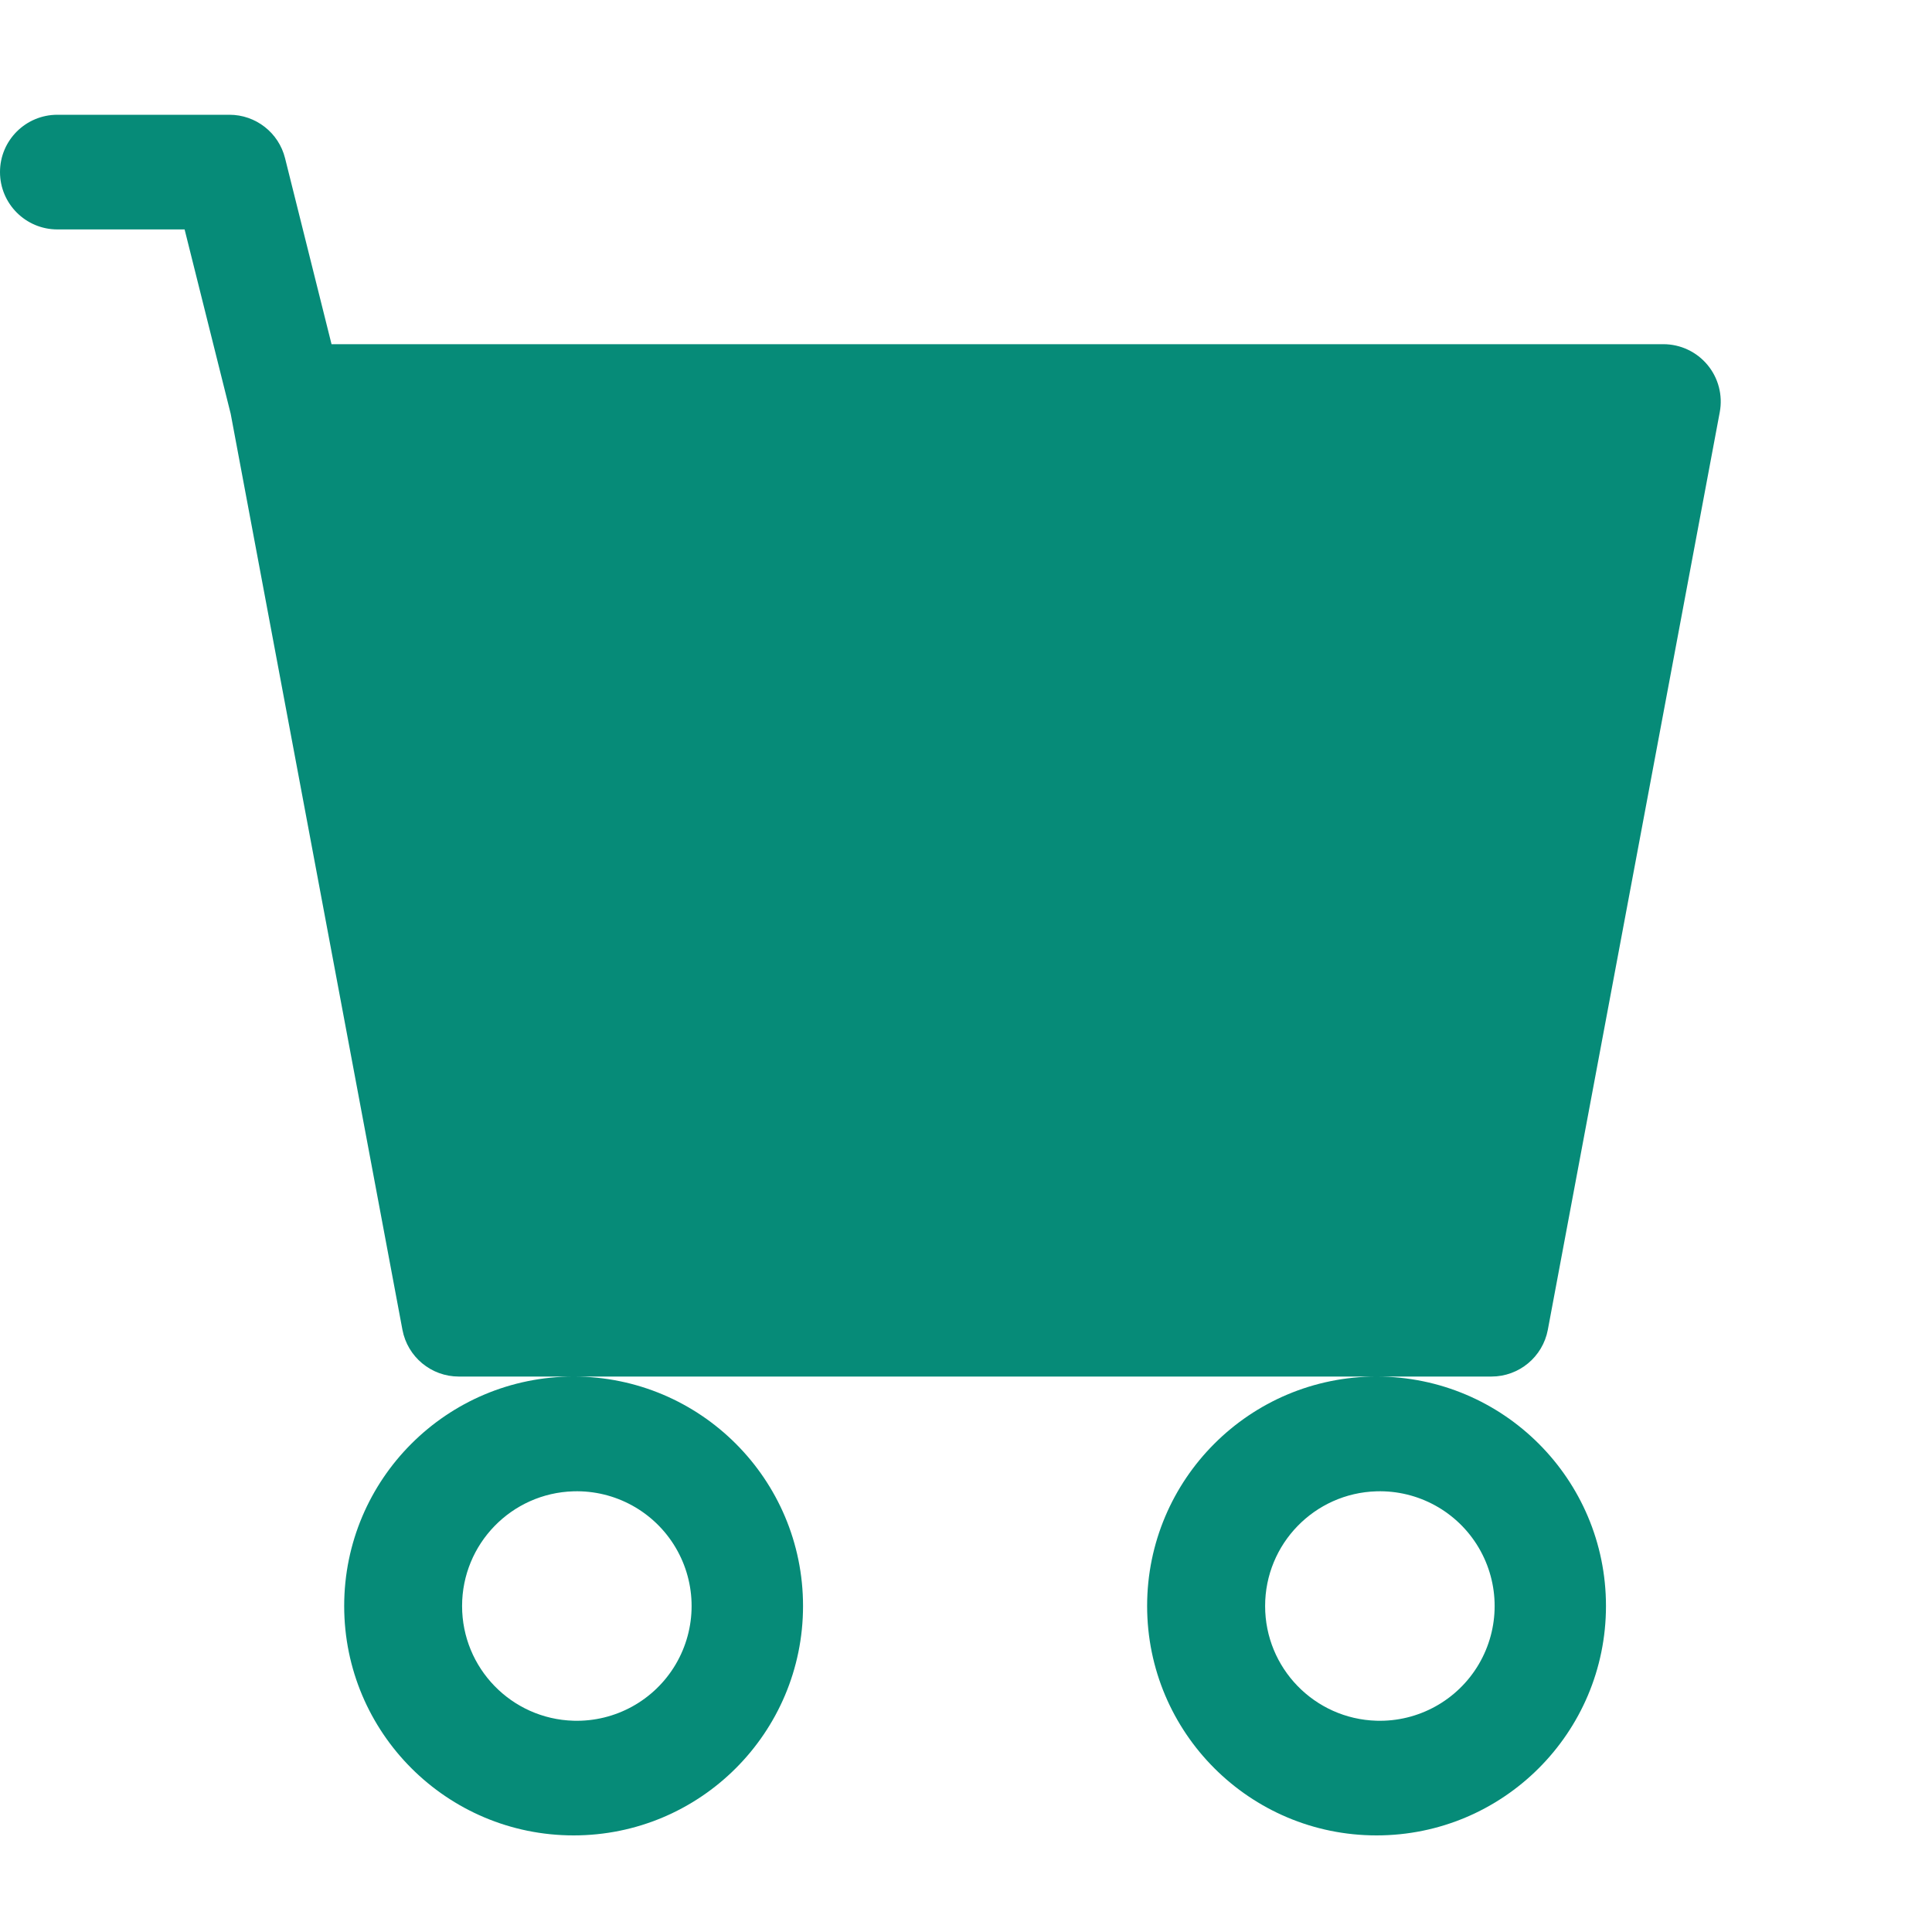
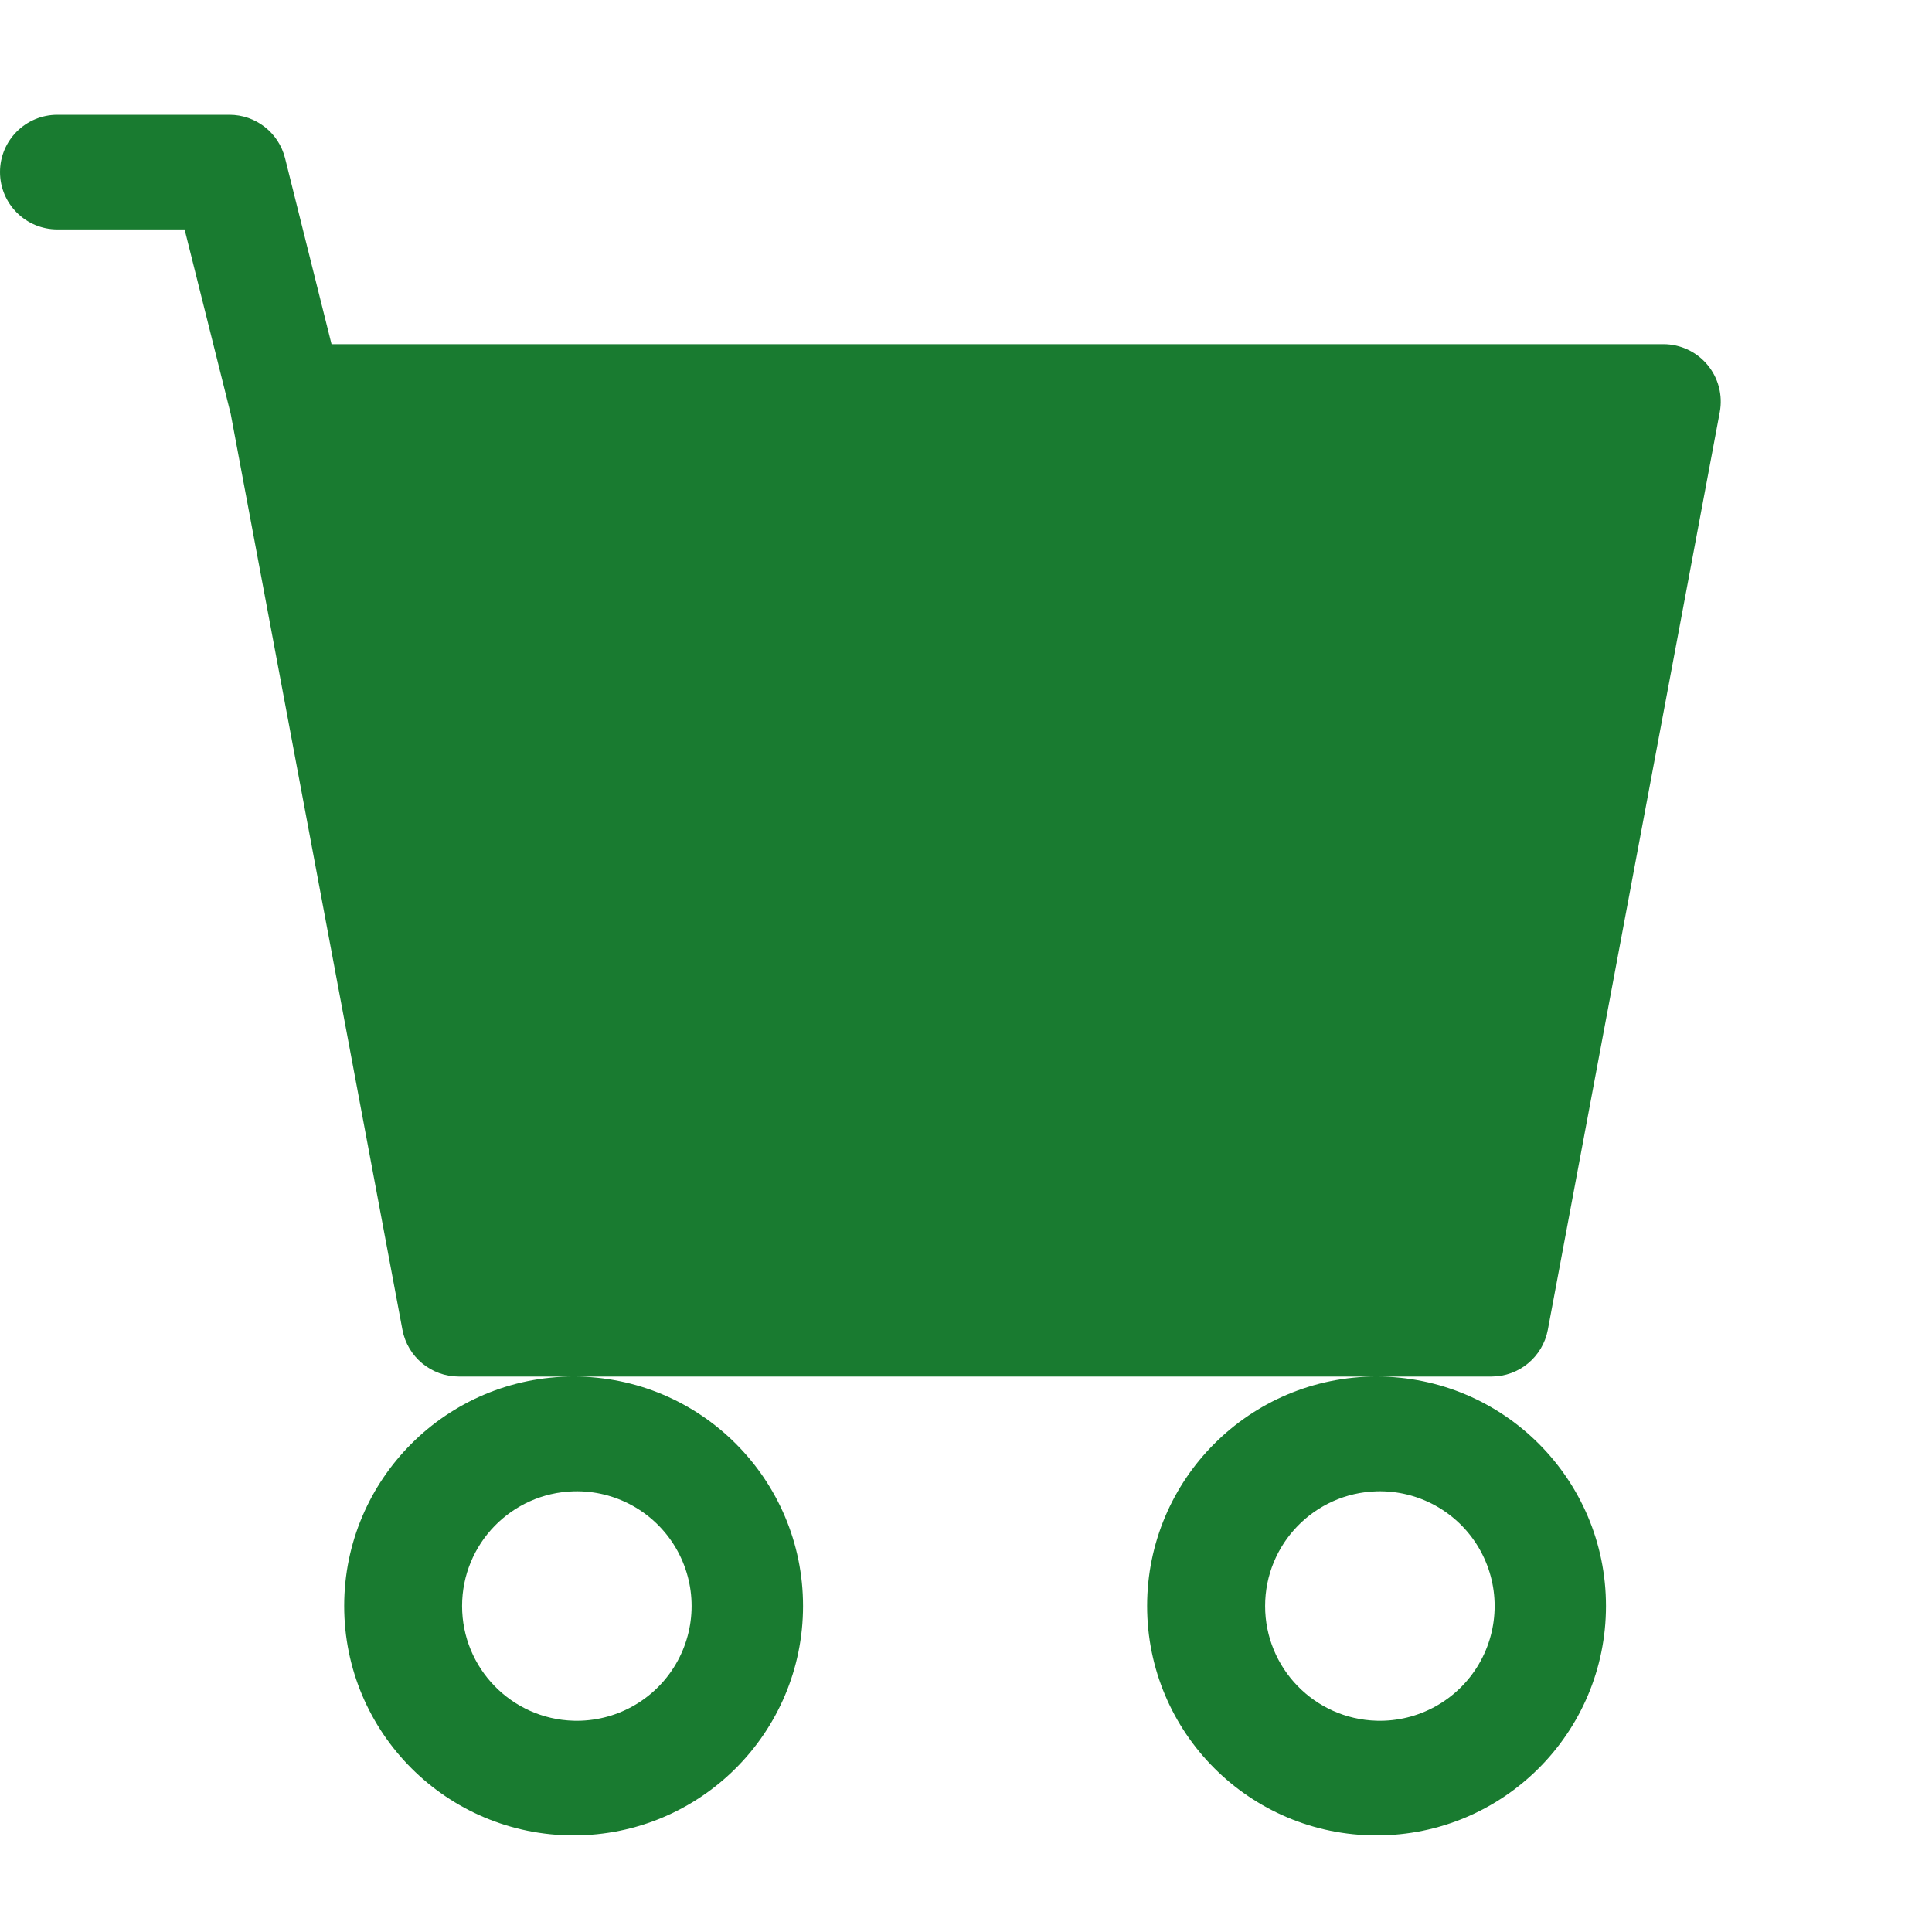
<svg xmlns="http://www.w3.org/2000/svg" width="20" height="20" fill="none">
-   <path d="M0 1.781c0-.328.266-.593.594-.593h1.781c.272 0 .51.185.576.45l.481 1.925H17.22a.594.594 0 01.583.703l-1.78 9.5a.594.594 0 01-.584.484H4.75a.594.594 0 01-.584-.484L2.388 4.283l-.477-1.908H.594A.594.594 0 010 1.781zM5.938 14.25a2.375 2.375 0 100 4.75 2.375 2.375 0 000-4.75zm8.312 0a2.375 2.375 0 100 4.75 2.375 2.375 0 000-4.75zm-8.313 1.188a1.188 1.188 0 110 2.375 1.188 1.188 0 010-2.375zm8.313 0a1.188 1.188 0 110 2.375 1.188 1.188 0 010-2.375z" fill="#068B78" />
+   <path d="M0 1.781c0-.328.266-.593.594-.593h1.781c.272 0 .51.185.576.45l.481 1.925H17.22a.594.594 0 01.583.703l-1.78 9.5a.594.594 0 01-.584.484H4.75a.594.594 0 01-.584-.484L2.388 4.283l-.477-1.908H.594A.594.594 0 010 1.781zM5.938 14.25a2.375 2.375 0 100 4.75 2.375 2.375 0 000-4.75zm8.312 0a2.375 2.375 0 100 4.75 2.375 2.375 0 000-4.75zm-8.313 1.188a1.188 1.188 0 110 2.375 1.188 1.188 0 010-2.375zm8.313 0a1.188 1.188 0 110 2.375 1.188 1.188 0 010-2.375z" fill="#197B30" />
</svg>
